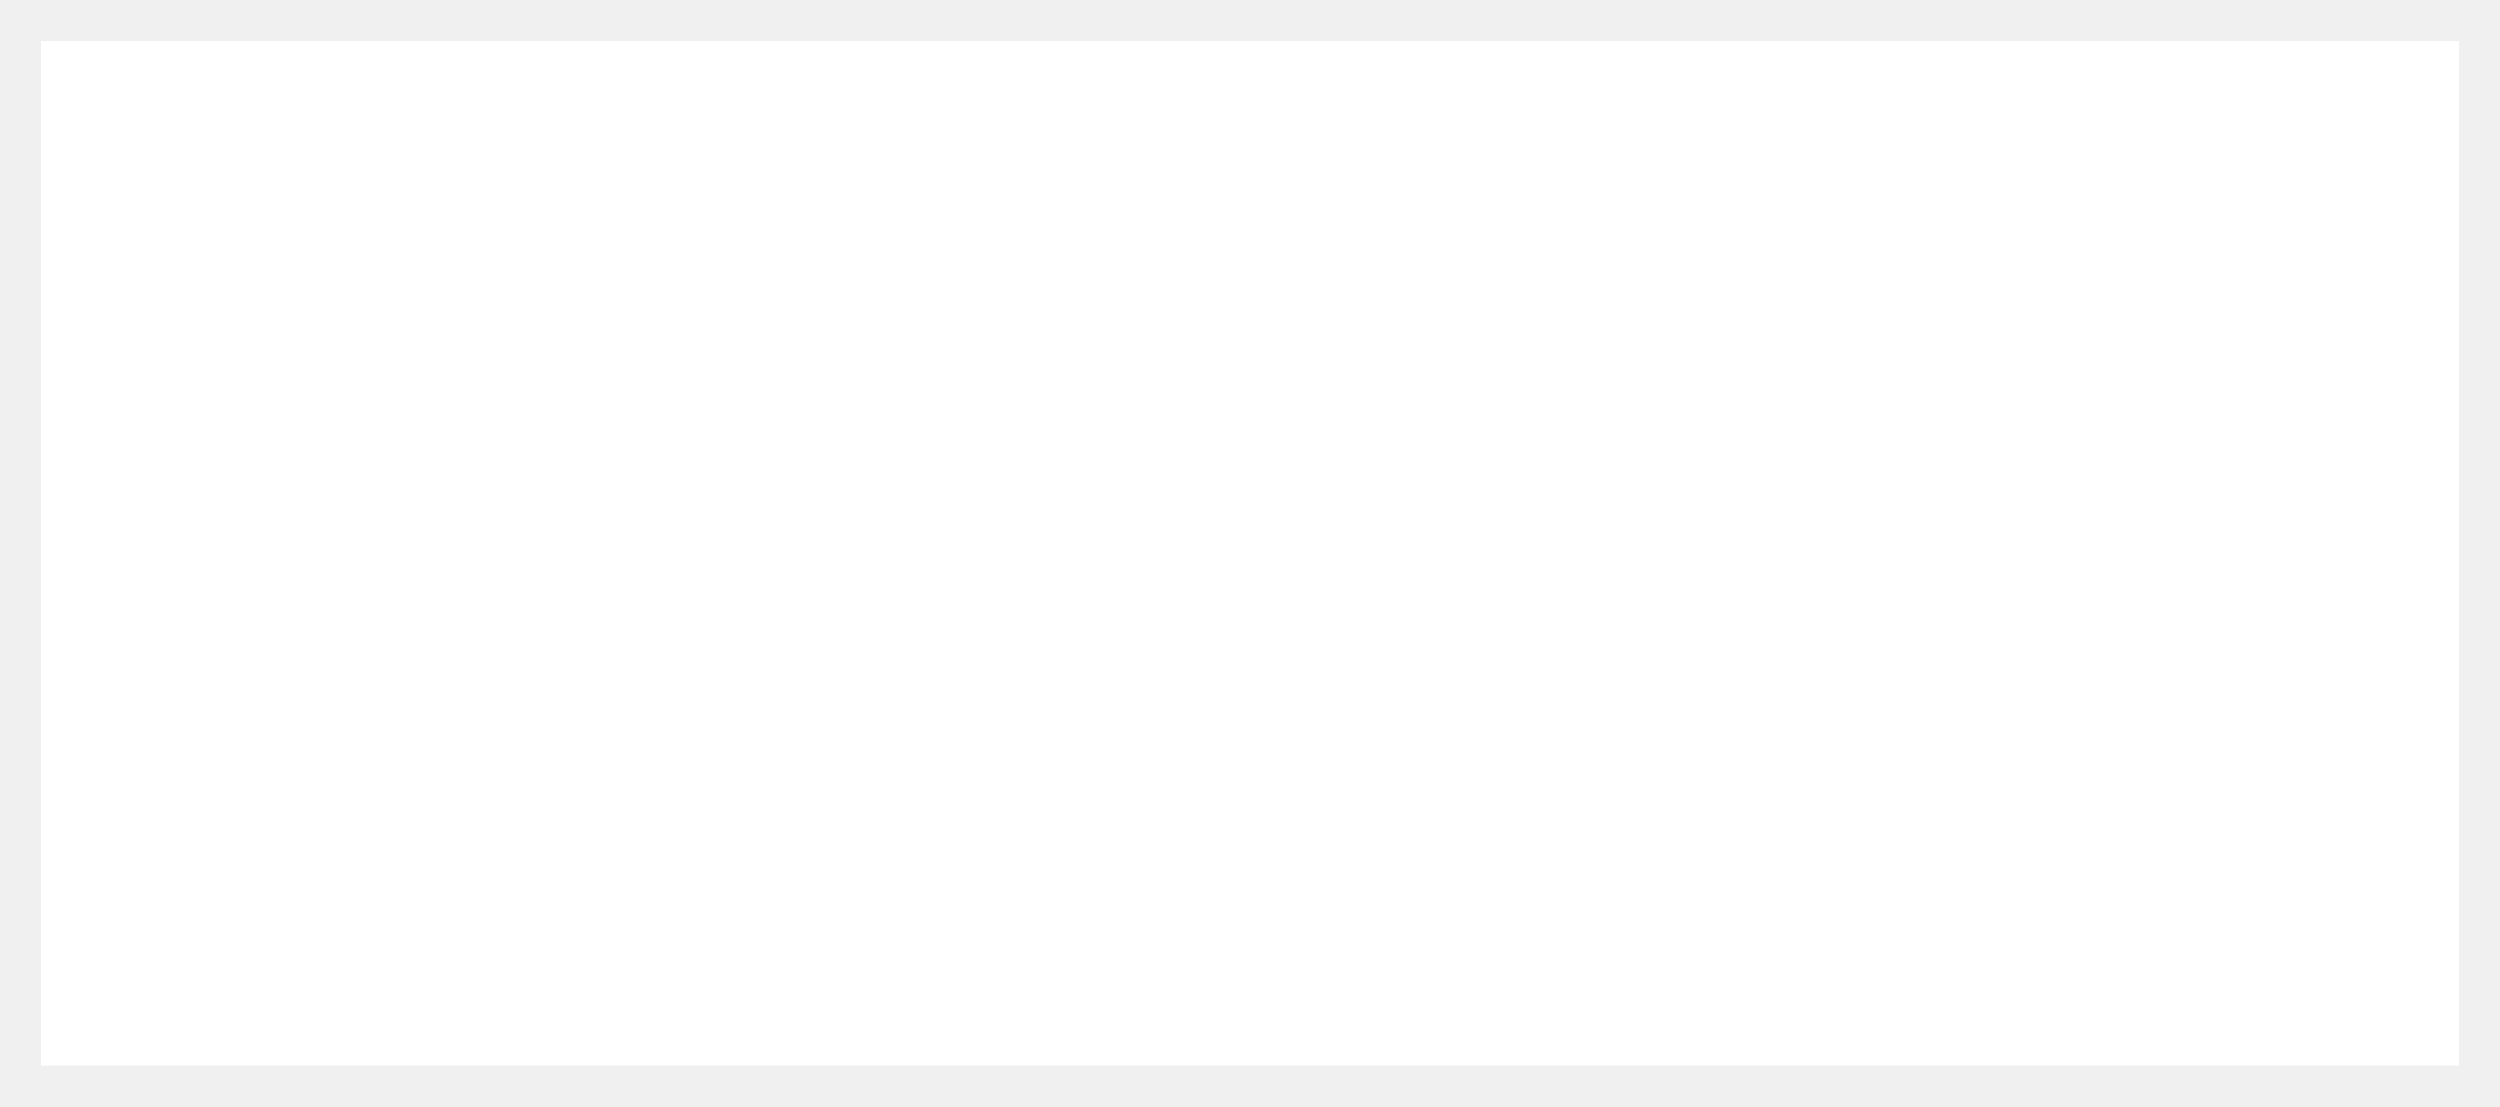
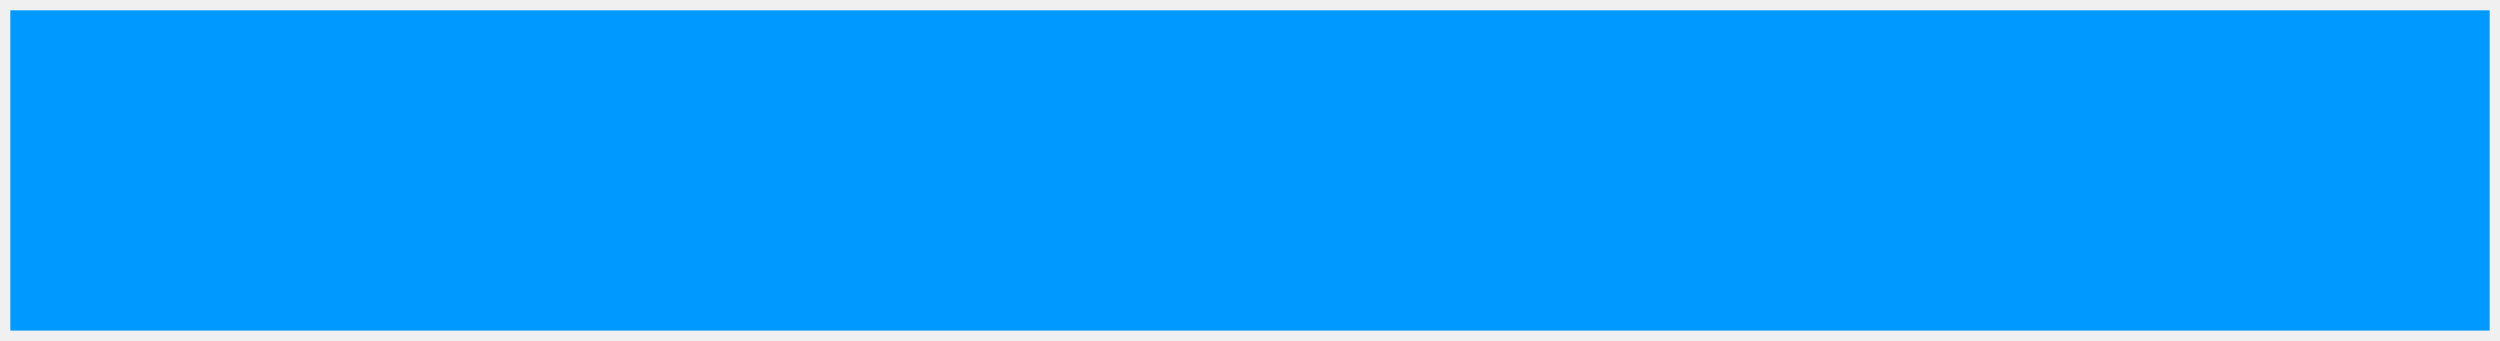
- <svg xmlns="http://www.w3.org/2000/svg" version="1.1" width="61px" height="27px">
-   <g transform="matrix(1 0 0 1 -704 -3035 )">
-     <path d="M 705 3036  L 764 3036  L 764 3061  L 705 3061  L 705 3036  Z " fill-rule="nonzero" fill="#ffffff" stroke="none" />
+ <svg xmlns="http://www.w3.org/2000/svg" version="1.1" width="242px" height="33px">
+   <g transform="matrix(1 0 0 1 -55 -106 )">
+     <path d="M 56 107  L 296 107  L 296 138  L 56 138  L 56 107  Z " fill-rule="nonzero" fill="#0099ff" stroke="none" />
  </g>
</svg>
